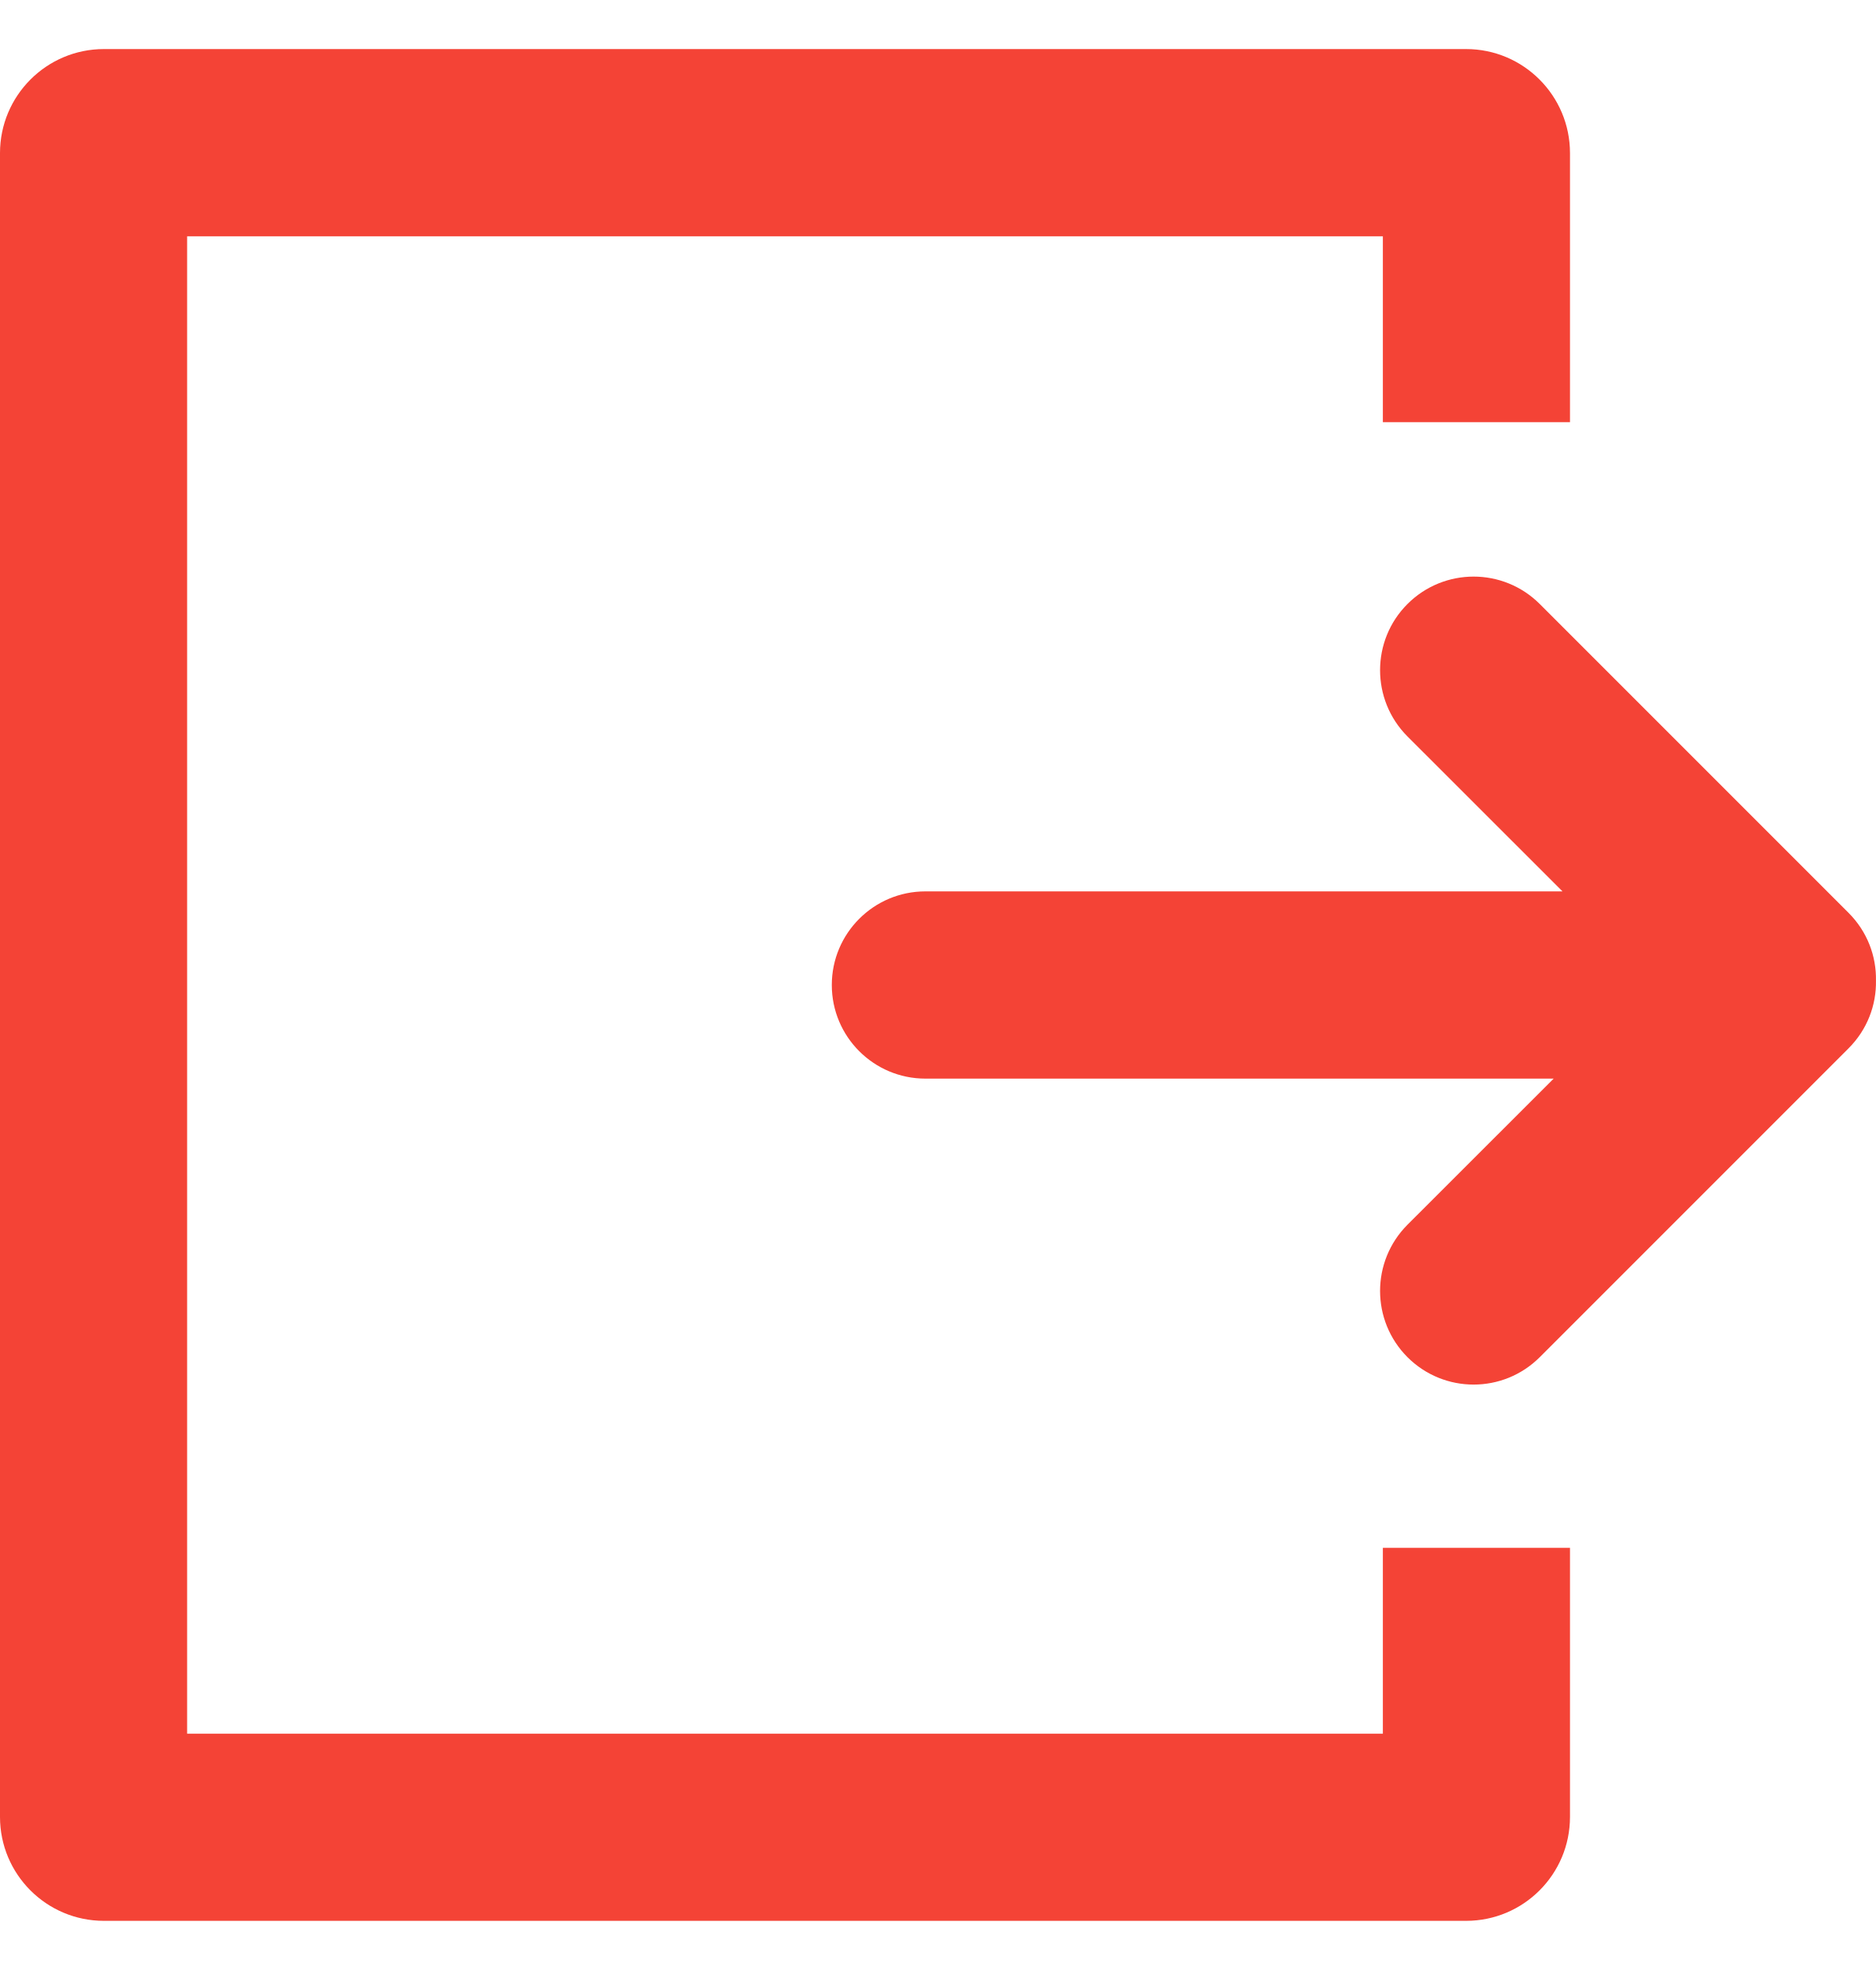
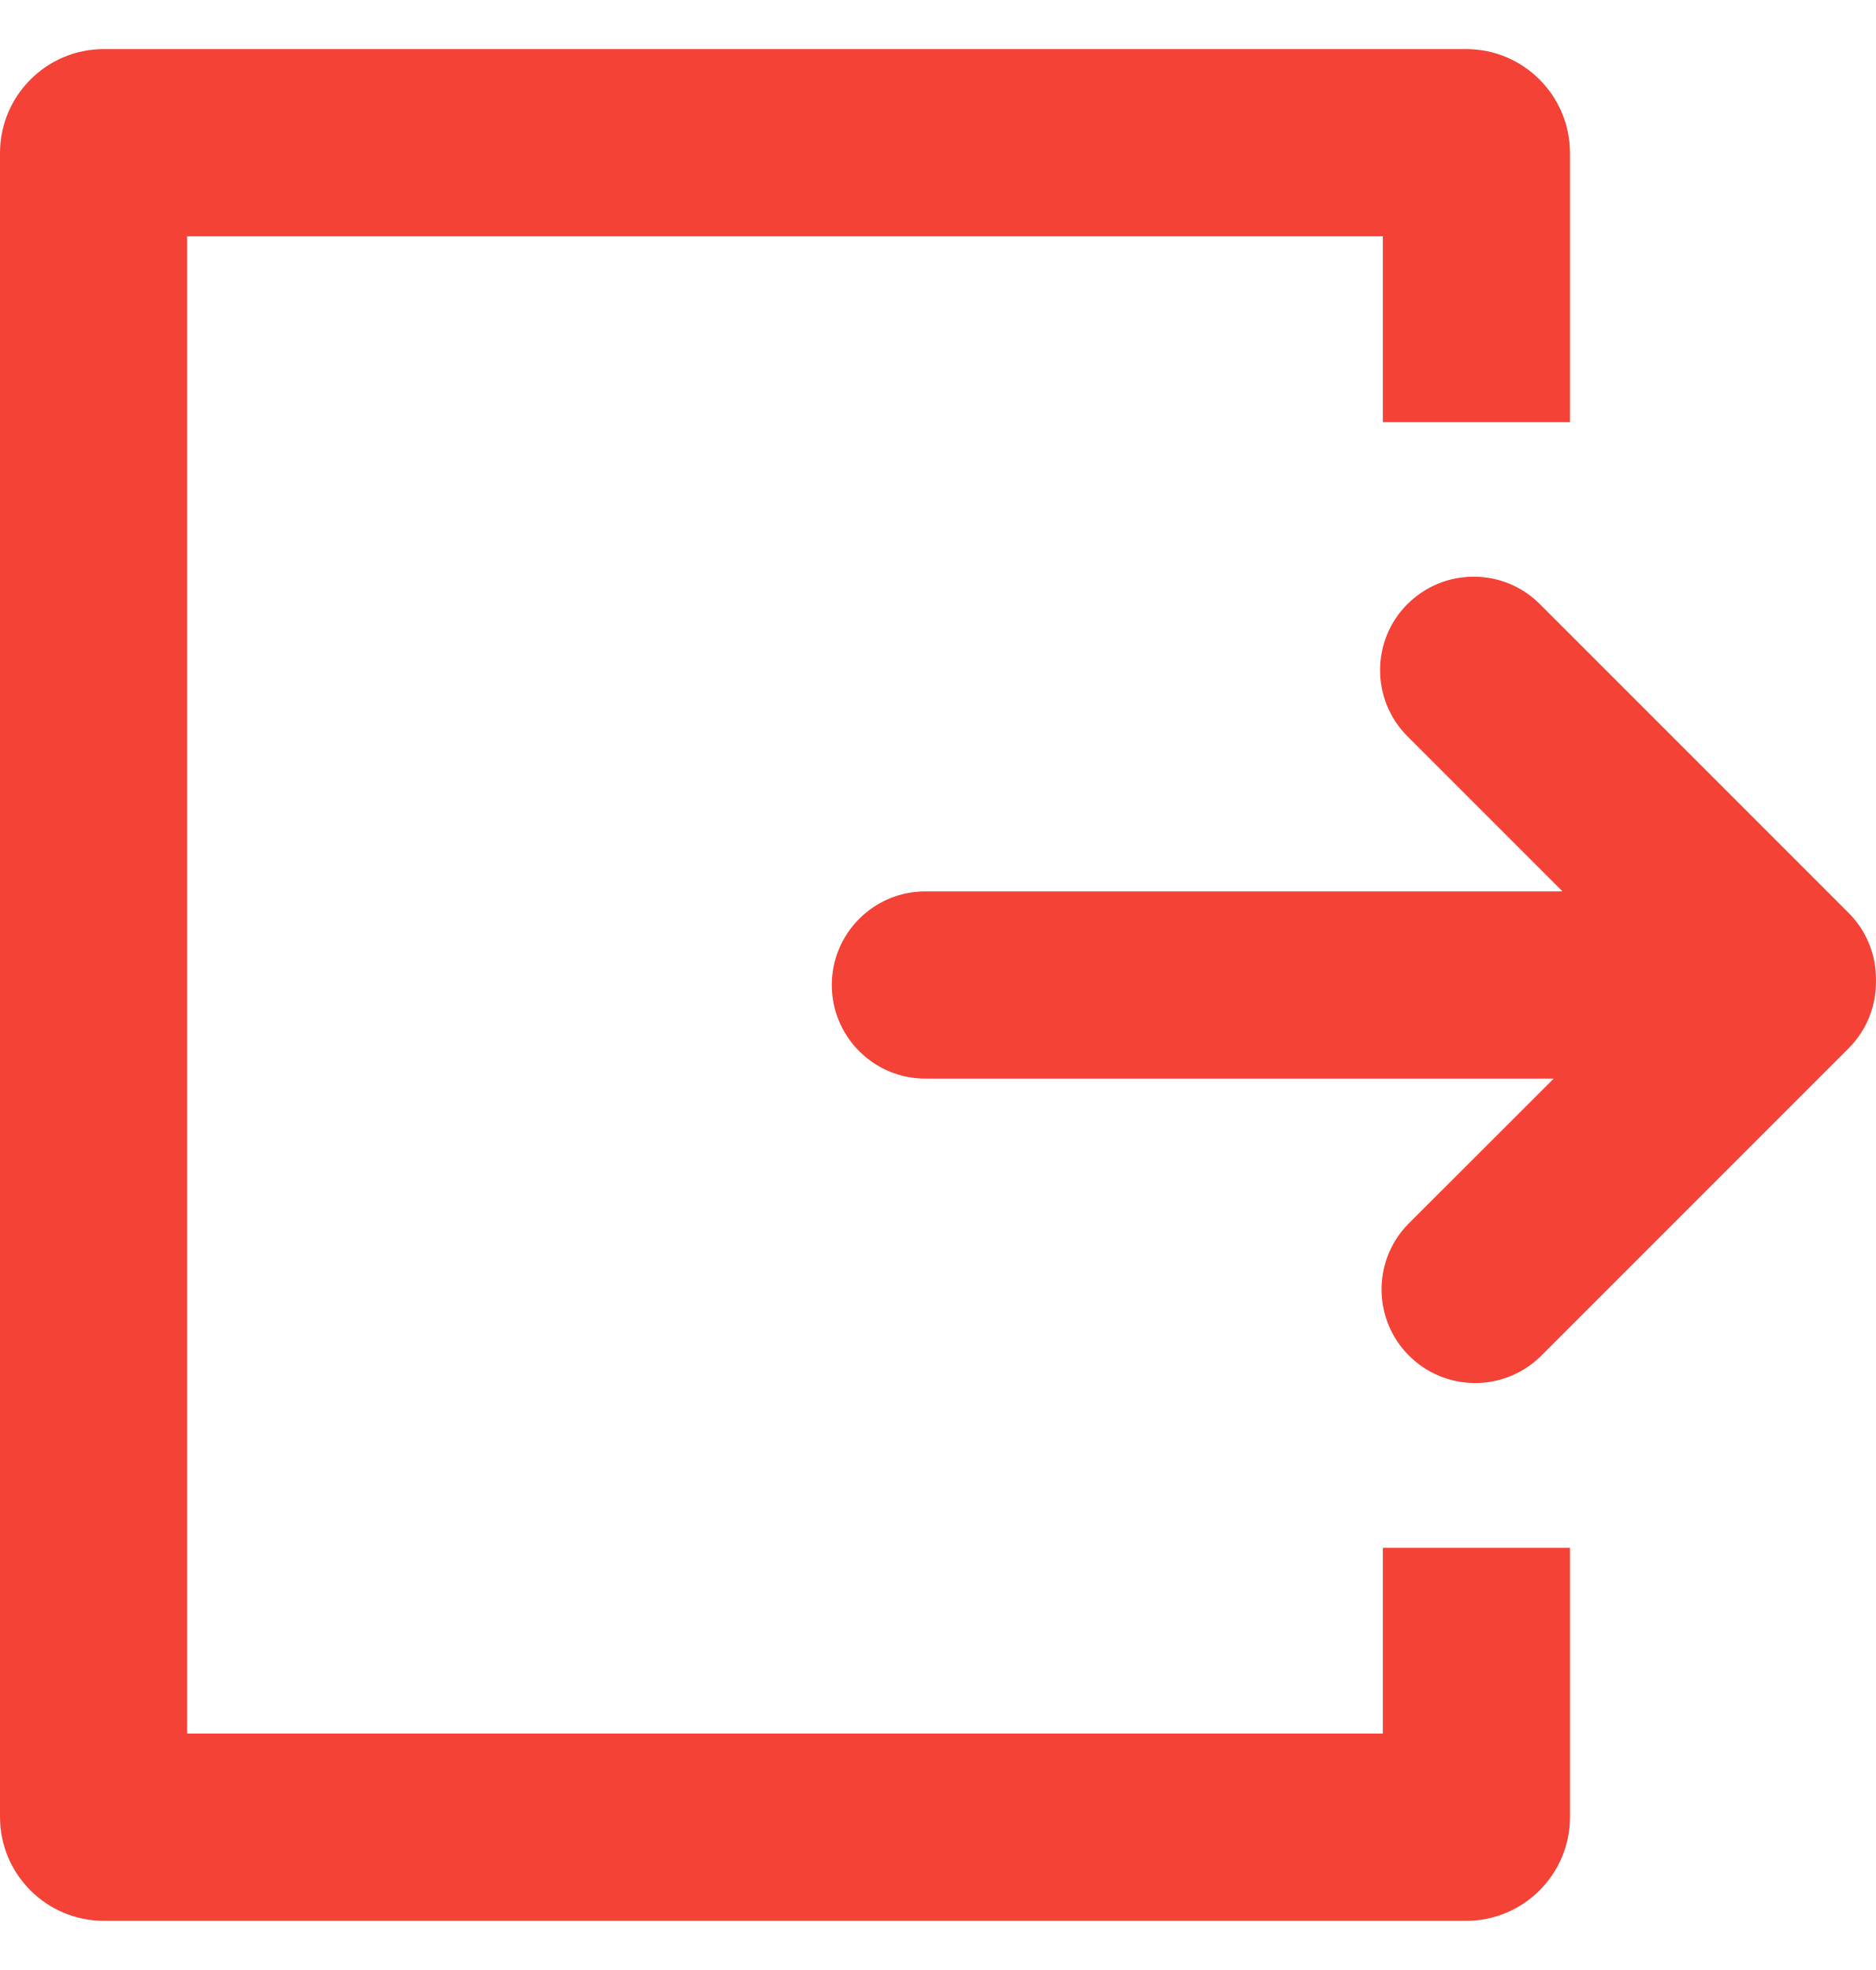
- <svg xmlns="http://www.w3.org/2000/svg" width="20" height="21" viewBox="0 0 20 21" fill="none">
-   <path id="Union" fill-rule="evenodd" clip-rule="evenodd" d="M1.995 2.519V18.481H14.743V16.5H16.738V19.368C16.738 19.98 16.242 20.476 15.63 20.476H1.108C0.496 20.476 0 19.98 0 19.368V1.632C0 1.02 0.496 0.523 1.108 0.523H15.63C16.242 0.523 16.738 1.02 16.738 1.632V4.5H14.743V2.519H1.995ZM15.005 6.439C14.616 6.828 14.616 7.46 15.005 7.85L16.658 9.502H9.866C9.315 9.502 8.868 9.949 8.868 10.5C8.868 11.051 9.315 11.498 9.866 11.498H16.564L15.005 13.056C14.616 13.446 14.616 14.077 15.005 14.467C15.395 14.857 16.026 14.857 16.416 14.467L19.708 11.175C19.907 10.976 20.005 10.714 20 10.453C20.005 10.192 19.907 9.93 19.708 9.731L16.416 6.439C16.026 6.049 15.395 6.049 15.005 6.439Z" fill="#F44336" />
+ <svg xmlns="http://www.w3.org/2000/svg" width="20" height="21" fill="none">
+   <path fill="#F44336" fill-rule="evenodd" d="M1.995 2.519V18.48h12.748V16.5h1.995v2.868c0 .612-.496 1.108-1.108 1.108H1.108A1.108 1.108 0 0 1 0 19.368V1.632C0 1.02.496.523 1.108.523H15.63c.612 0 1.108.497 1.108 1.109V4.5h-1.995V2.519H1.995Zm13.01 3.92a.998.998 0 0 0 0 1.41l1.653 1.653H9.866a.998.998 0 1 0 0 1.996h6.698l-1.559 1.558a.998.998 0 0 0 1.411 1.411l3.292-3.292a.995.995 0 0 0 .292-.722.995.995 0 0 0-.292-.722l-3.292-3.292a.998.998 0 0 0-1.41 0Z" clip-rule="evenodd" />
</svg>
